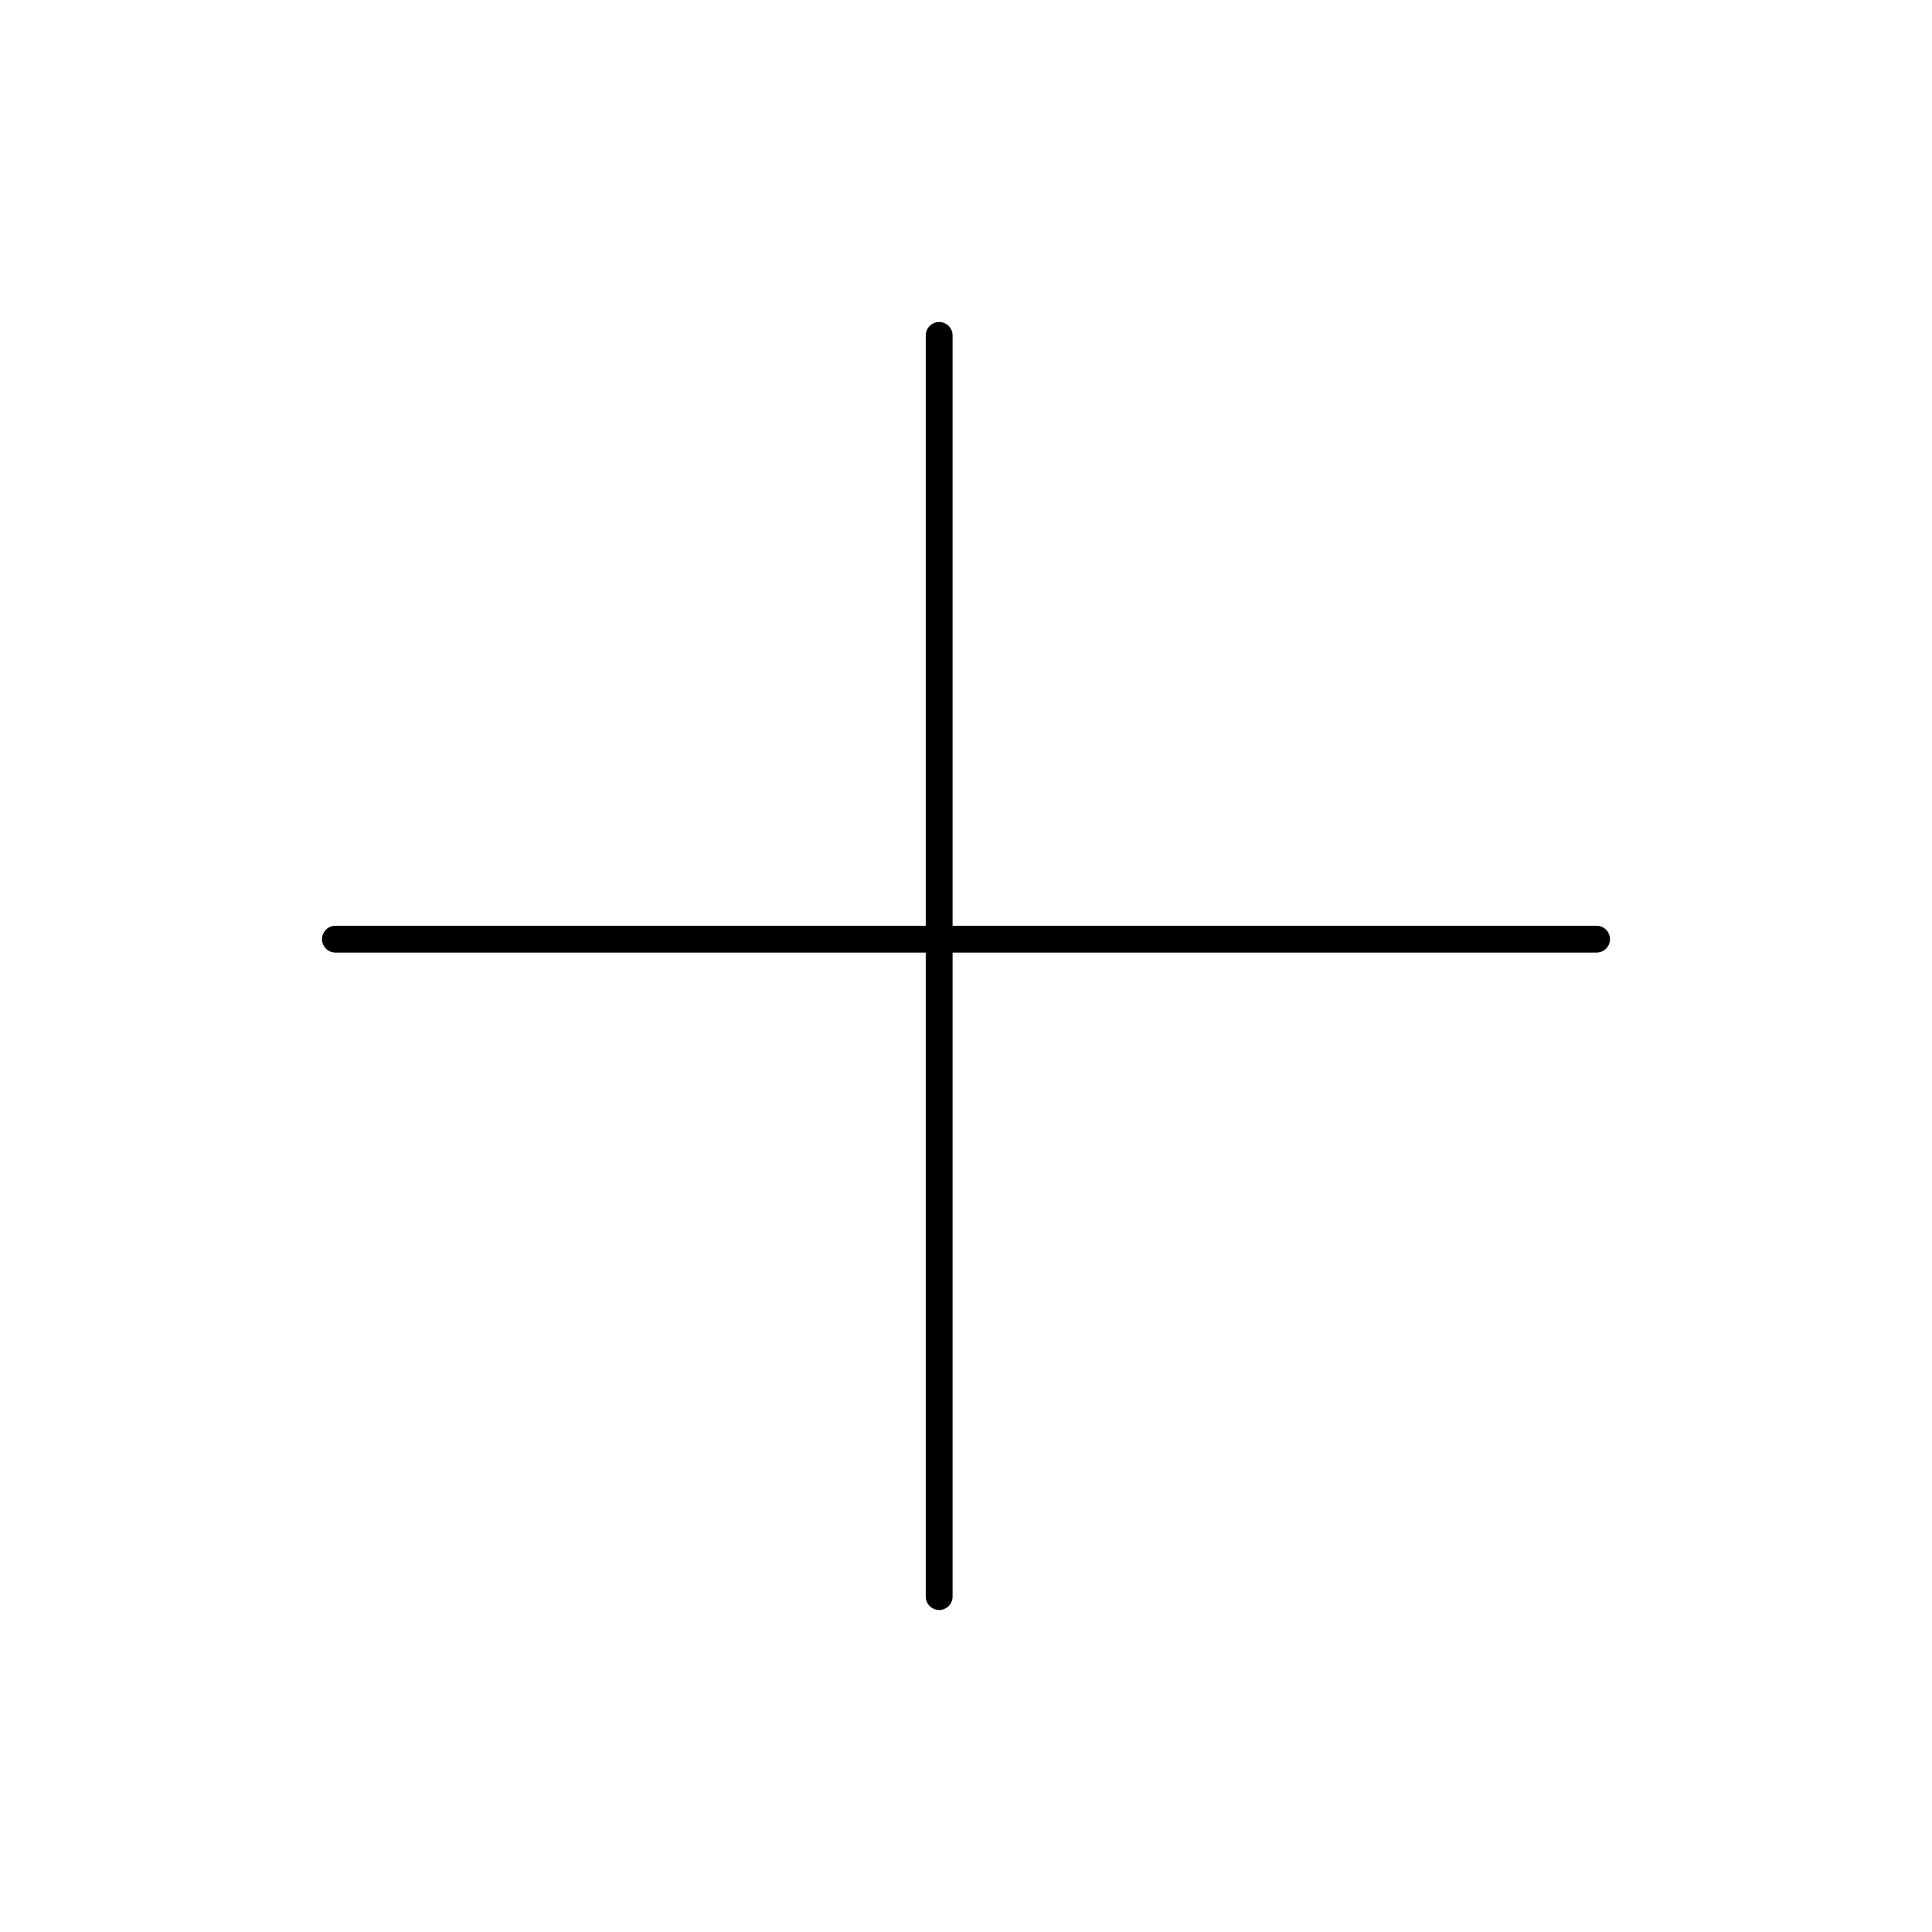
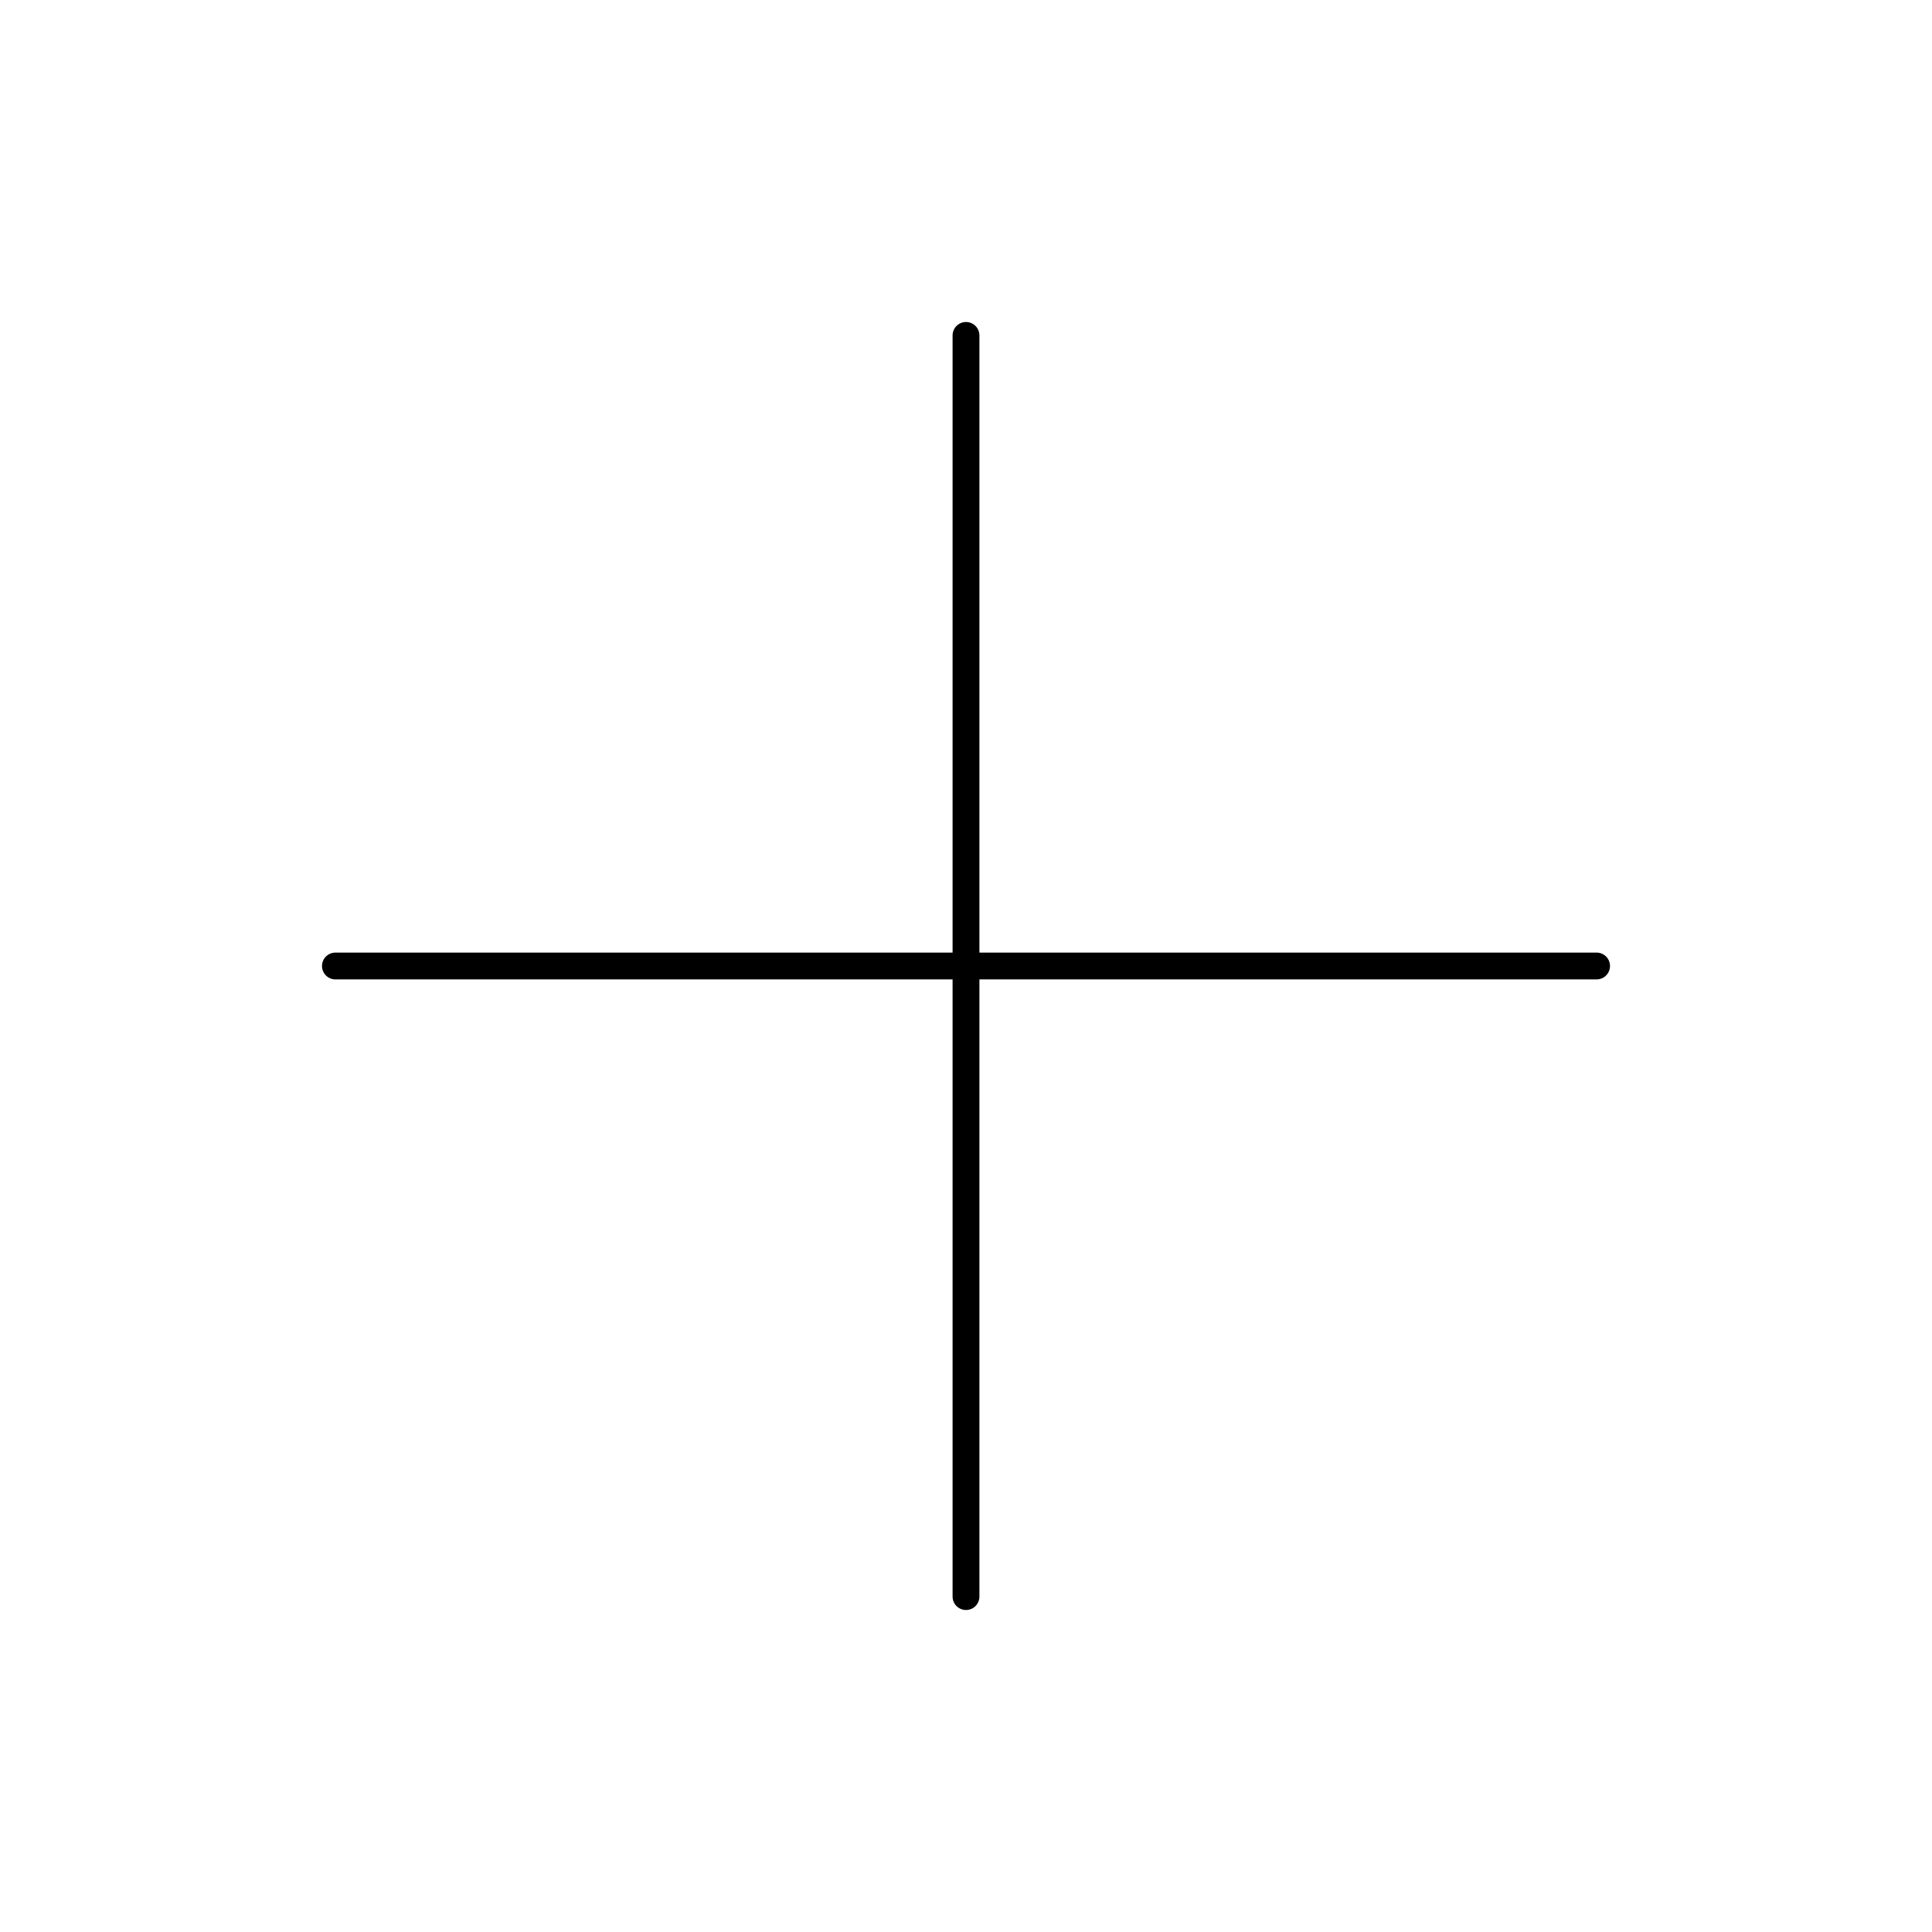
- <svg xmlns="http://www.w3.org/2000/svg" role="img" width="72" height="72" viewBox="0 0 72 72" fill="none">
-   <path fill-rule="evenodd" clip-rule="evenodd" d="M35.5 12.5C35.5 12.224 35.276 12 35 12C34.724 12 34.5 12.224 34.5 12.5V34.5H12.5C12.224 34.5 12 34.724 12 35C12 35.276 12.224 35.5 12.5 35.5H34.5V59.5C34.5 59.776 34.724 60 35 60C35.276 60 35.5 59.776 35.5 59.5V35.5L59.5 35.5C59.776 35.5 60 35.276 60 35C60 34.724 59.776 34.5 59.5 34.5L35.5 34.5V12.5Z" fill="currentColor" />
+ <svg xmlns="http://www.w3.org/2000/svg" role="img" width="72" height="72" fill="none" viewBox="0 0 72 72" data-version="1.16.0">
+   <path stroke="currentColor" stroke-linecap="round" stroke-linejoin="round" d="M36 12.5v47M59.5 36h-47" />
</svg>
